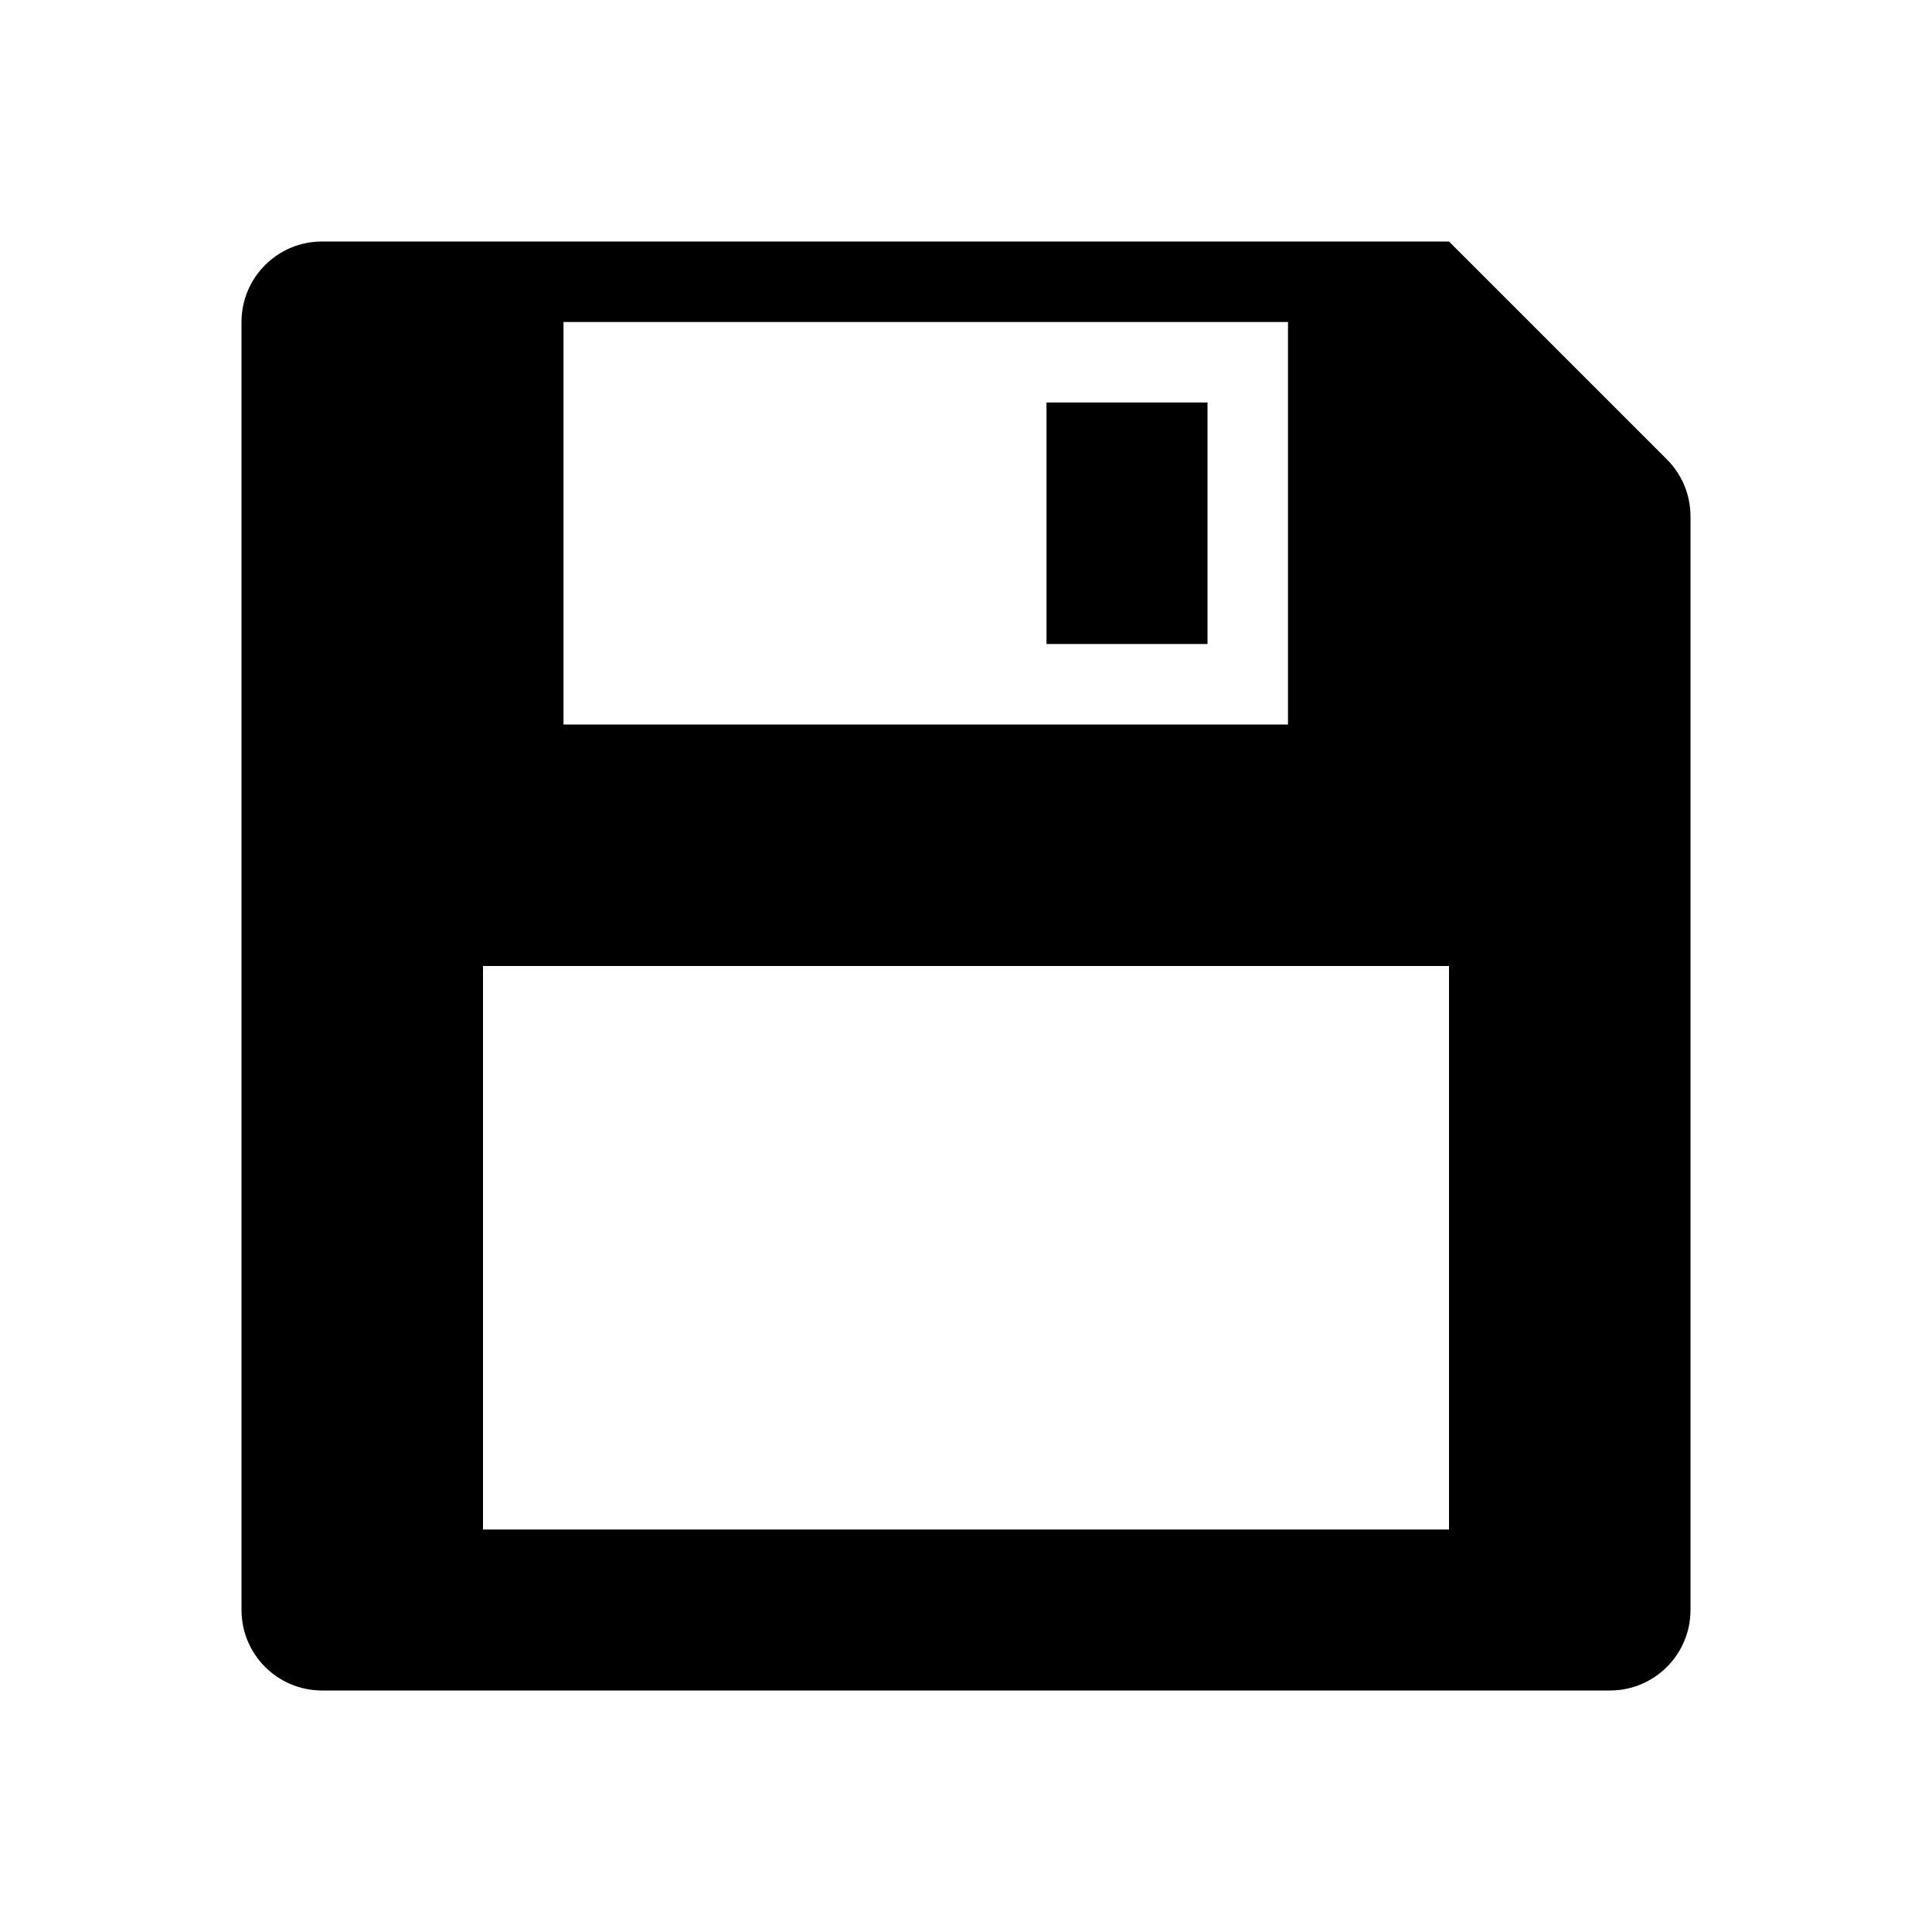
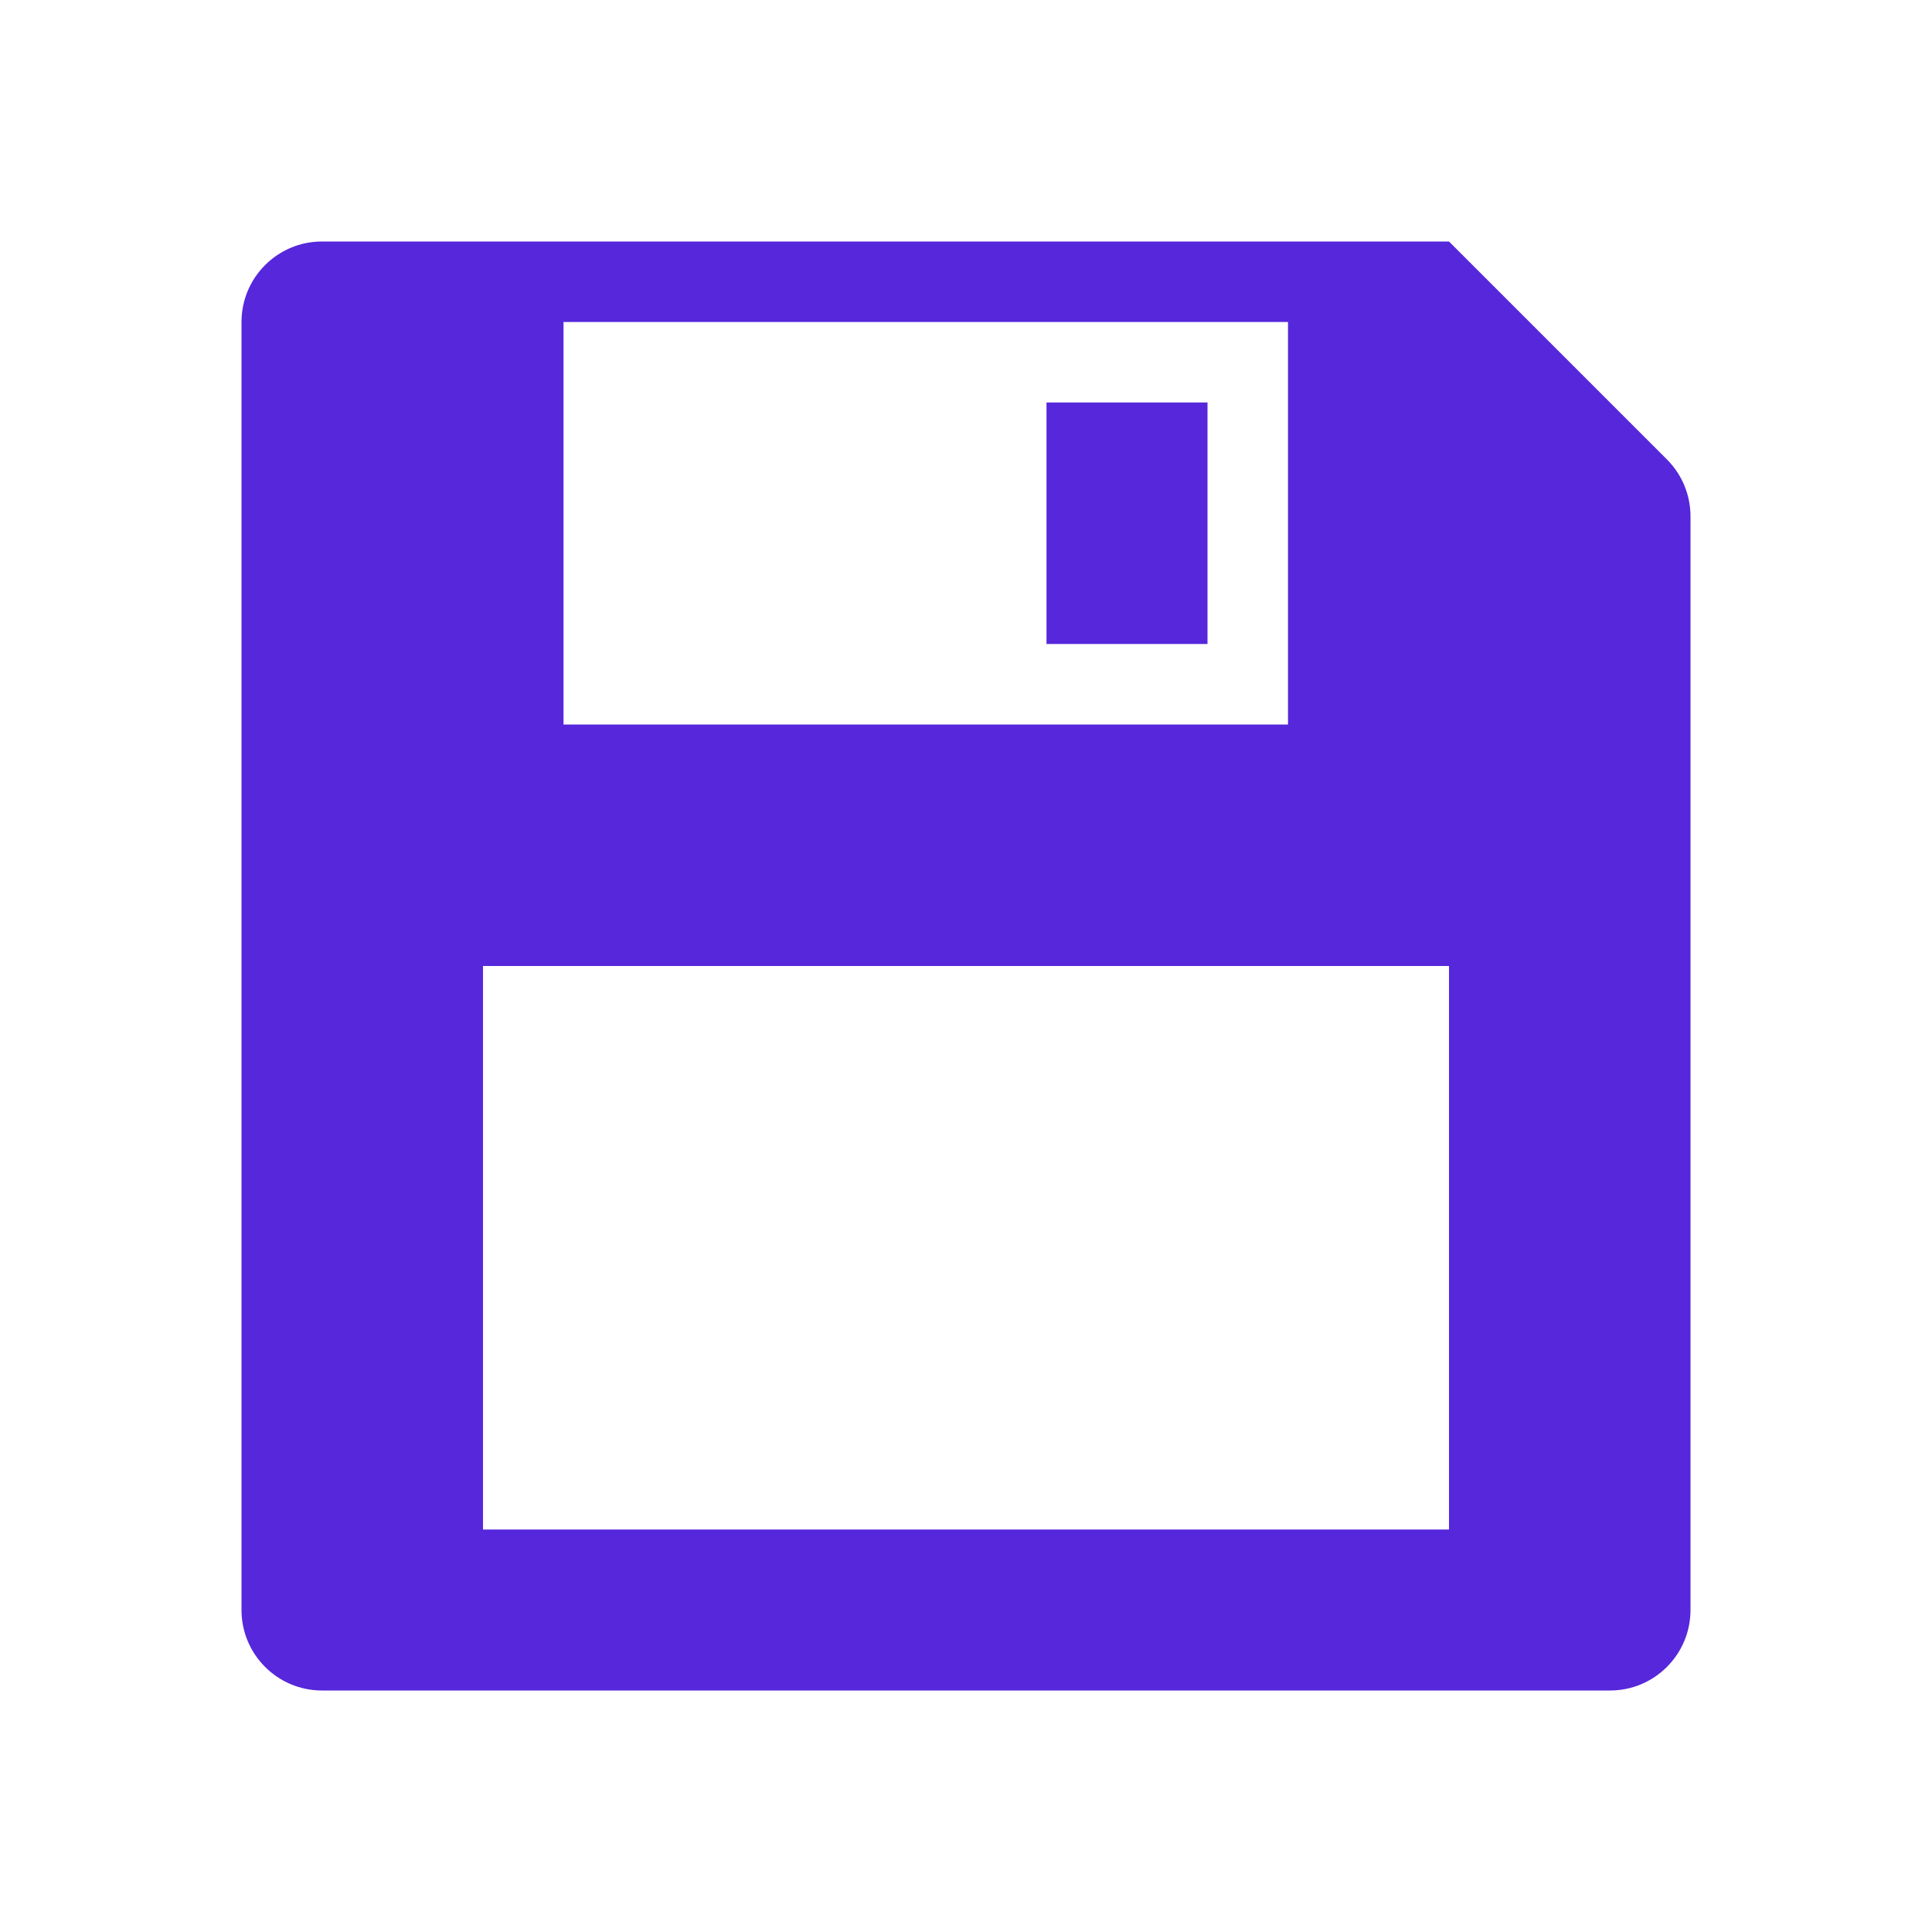
- <svg xmlns="http://www.w3.org/2000/svg" viewBox="0 0 24 24" fill="currentColor">
+ <svg xmlns="http://www.w3.org/2000/svg" viewBox="0 0 24 24" fill="#5627DB">
  <path d="M4 3H18L20.707 5.707C20.895 5.895 21 6.149 21 6.414V20C21 20.552 20.552 21 20 21H4C3.448 21 3 20.552 3 20V4C3 3.448 3.448 3 4 3ZM7 4V9H16V4H7ZM6 12V19H18V12H6ZM13 5H15V8H13V5Z" />
</svg>
